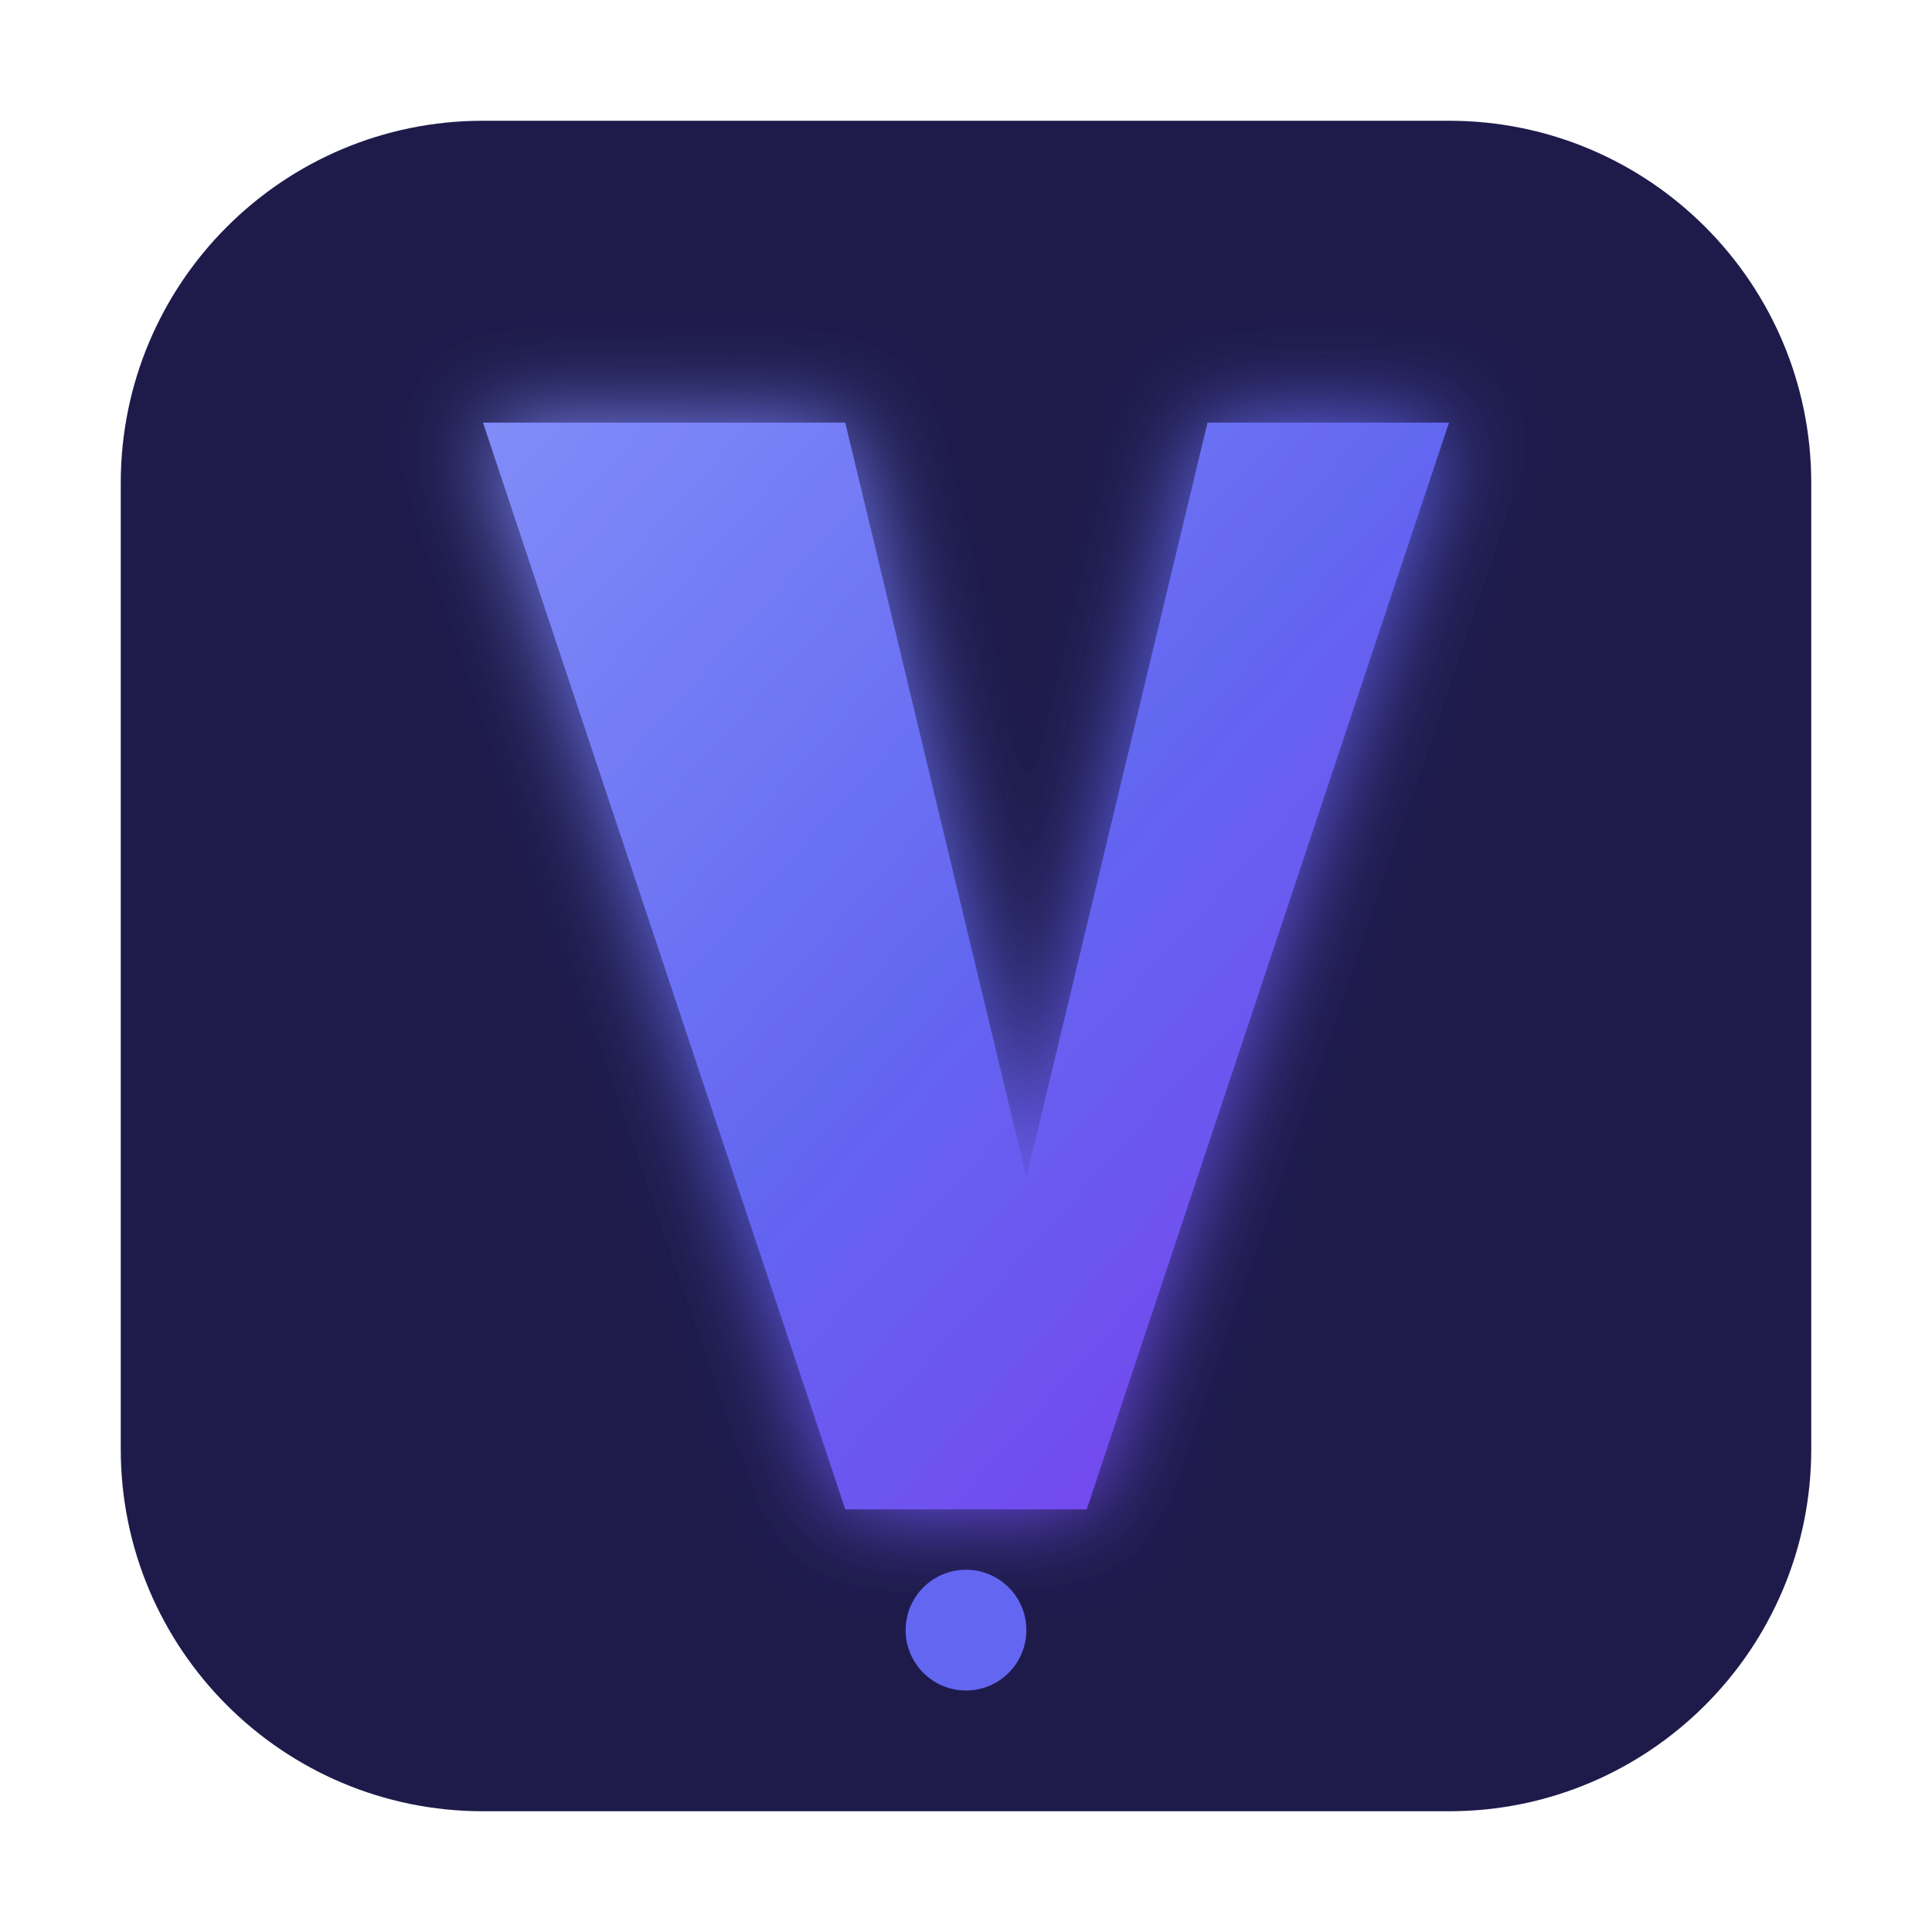
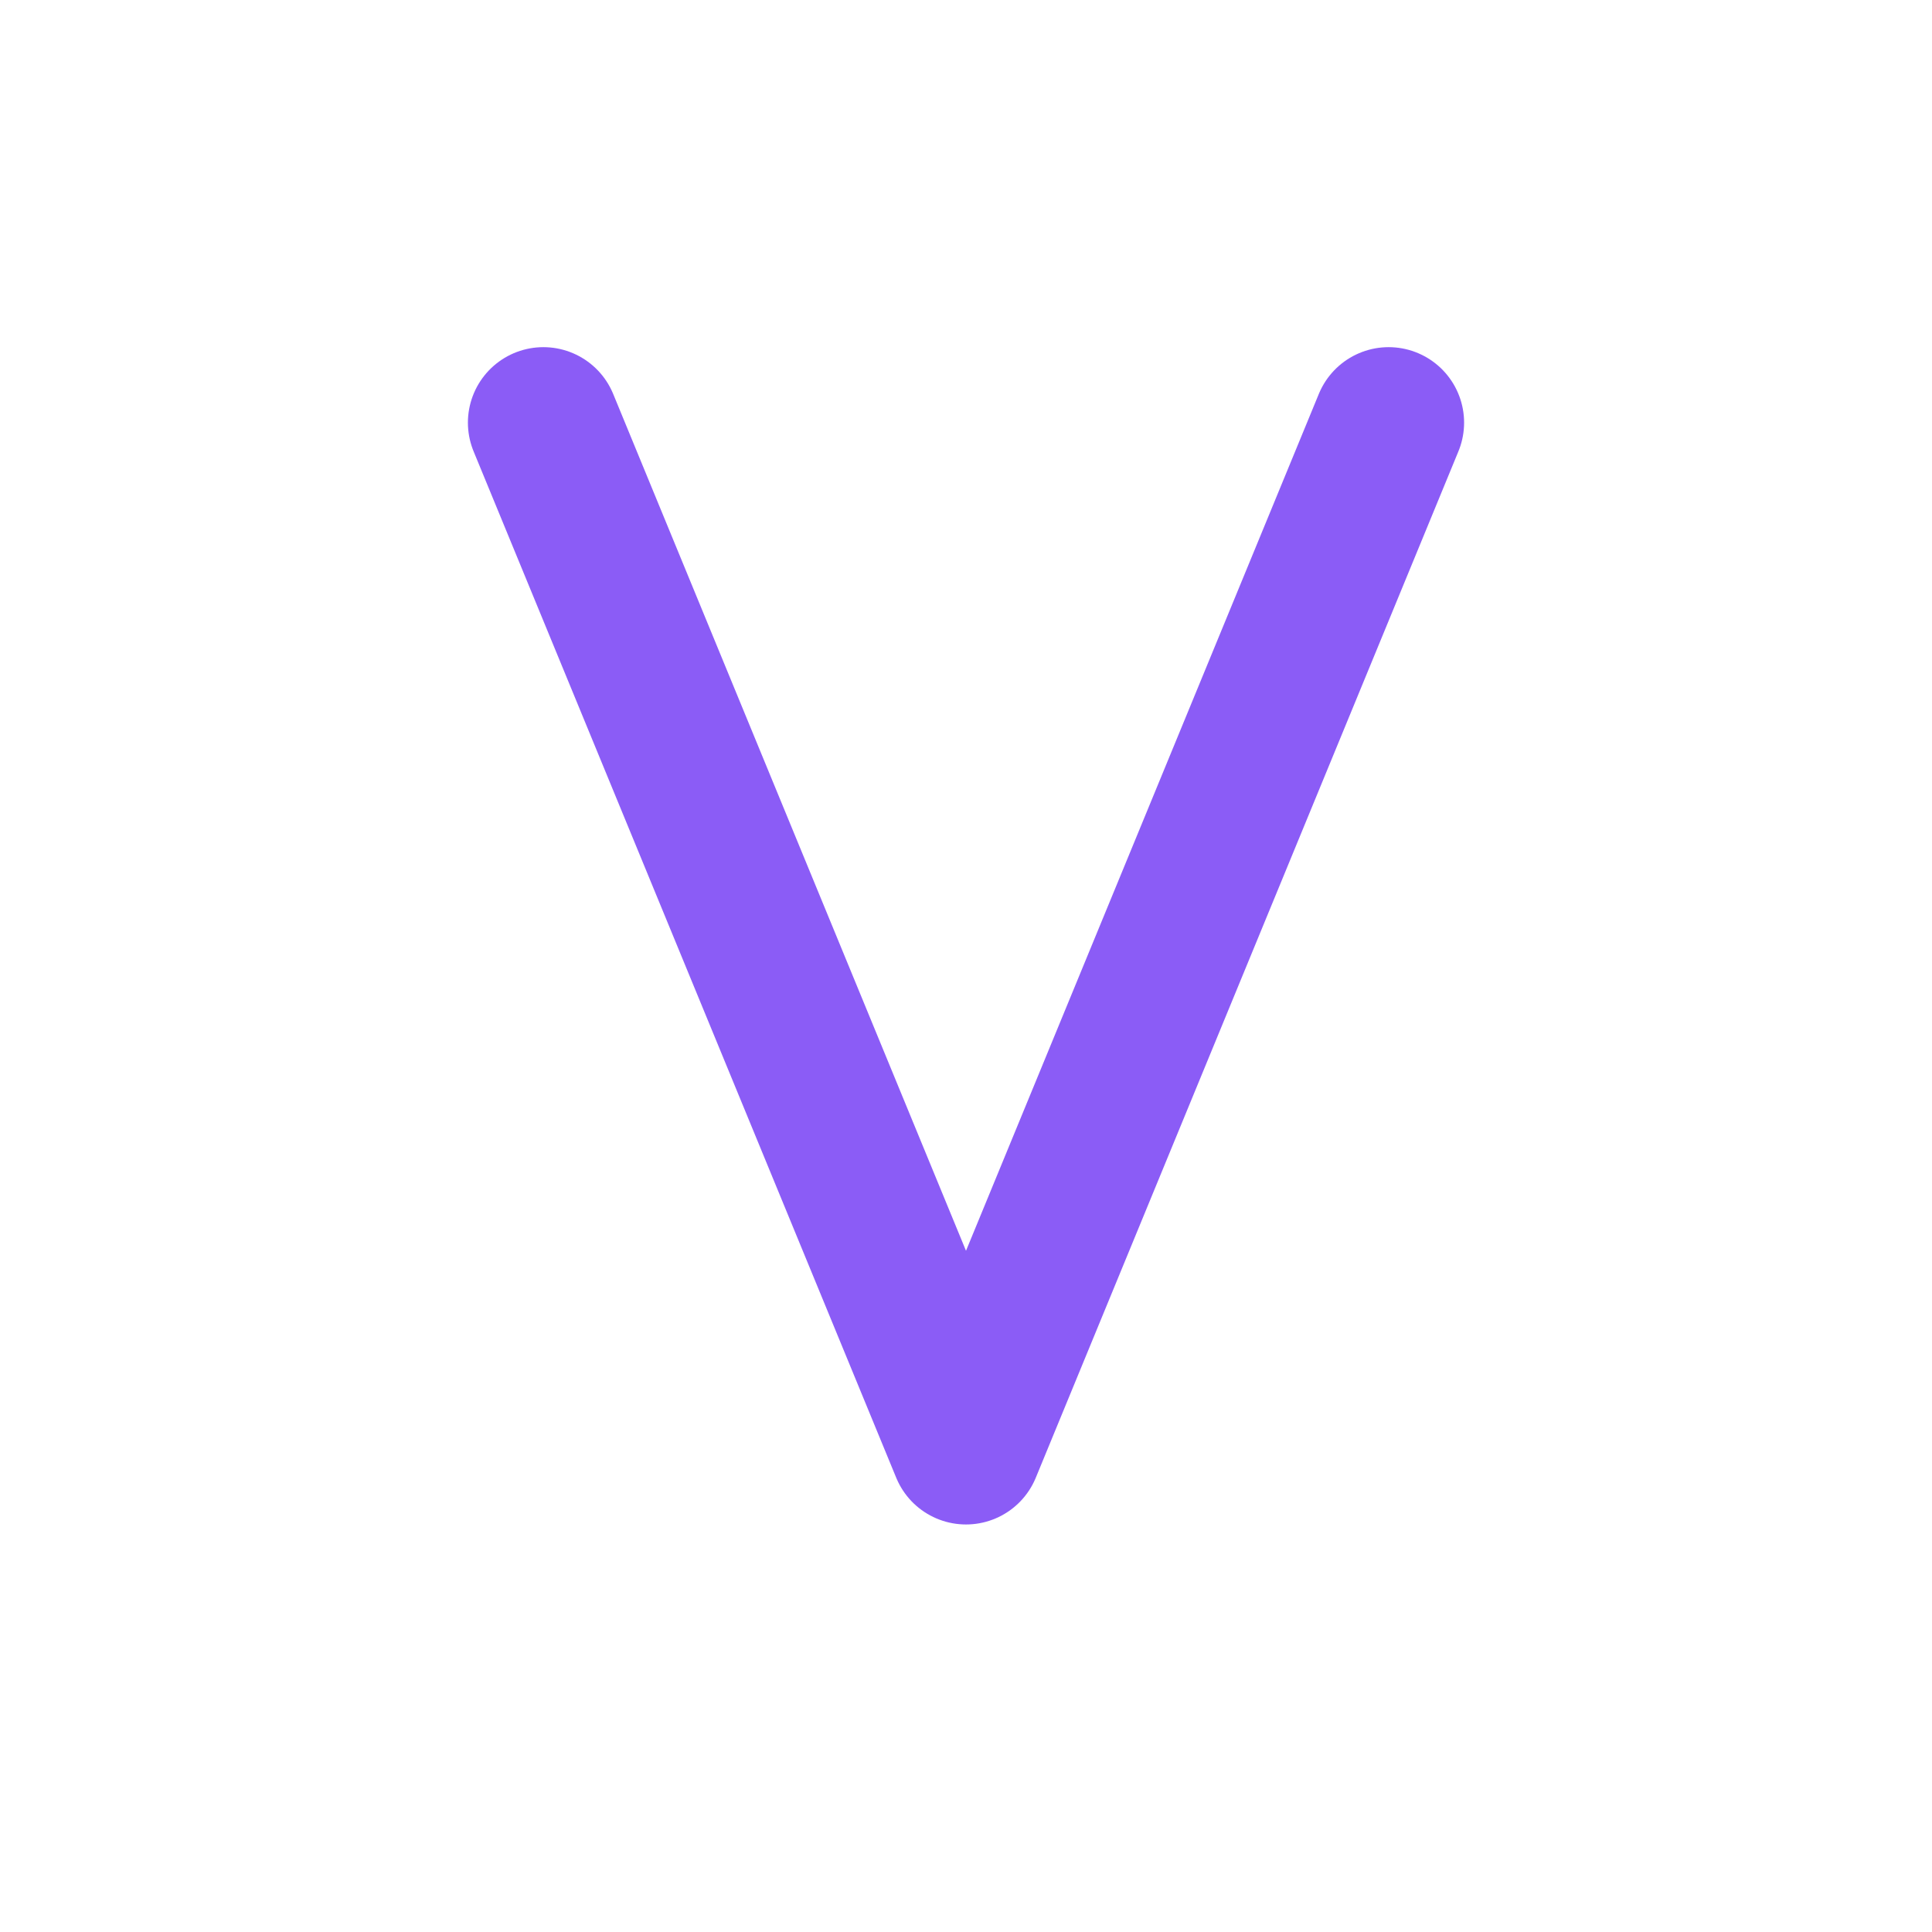
<svg xmlns="http://www.w3.org/2000/svg" viewBox="0 0 128 128" width="128" height="128">
-   <defs>
-     <linearGradient id="v-grad" x1="0%" y1="0%" x2="100%" y2="100%">
-       <stop offset="0%" stop-color="#818cf8" />
-       <stop offset="50%" stop-color="#6366f1" />
-       <stop offset="100%" stop-color="#7c3aed" />
-     </linearGradient>
-     <filter id="v-glow">
-       <feGaussianBlur stdDeviation="3" result="blur" />
-       <feMerge>
-         <feMergeNode in="blur" />
-         <feMergeNode in="SourceGraphic" />
-       </feMerge>
-     </filter>
-   </defs>
-   <rect x="8" y="8" width="112" height="112" rx="24" fill="#1e1b4b" />
-   <path d="M32 28 L56 100 L64 100 L72 100 L96 28 L80 28 L68 78 L56 28 Z" fill="url(#v-grad)" filter="url(#v-glow)" />
-   <circle cx="64" cy="108" r="4" fill="#6366f1" />
+   <circle cx="64" cy="64" r="56" fill="none" />
+   <path d="M36 28 L64 96 L92 28" fill="none" stroke="#8b5cf6" stroke-width="10" stroke-linecap="round" stroke-linejoin="round" />
</svg>
